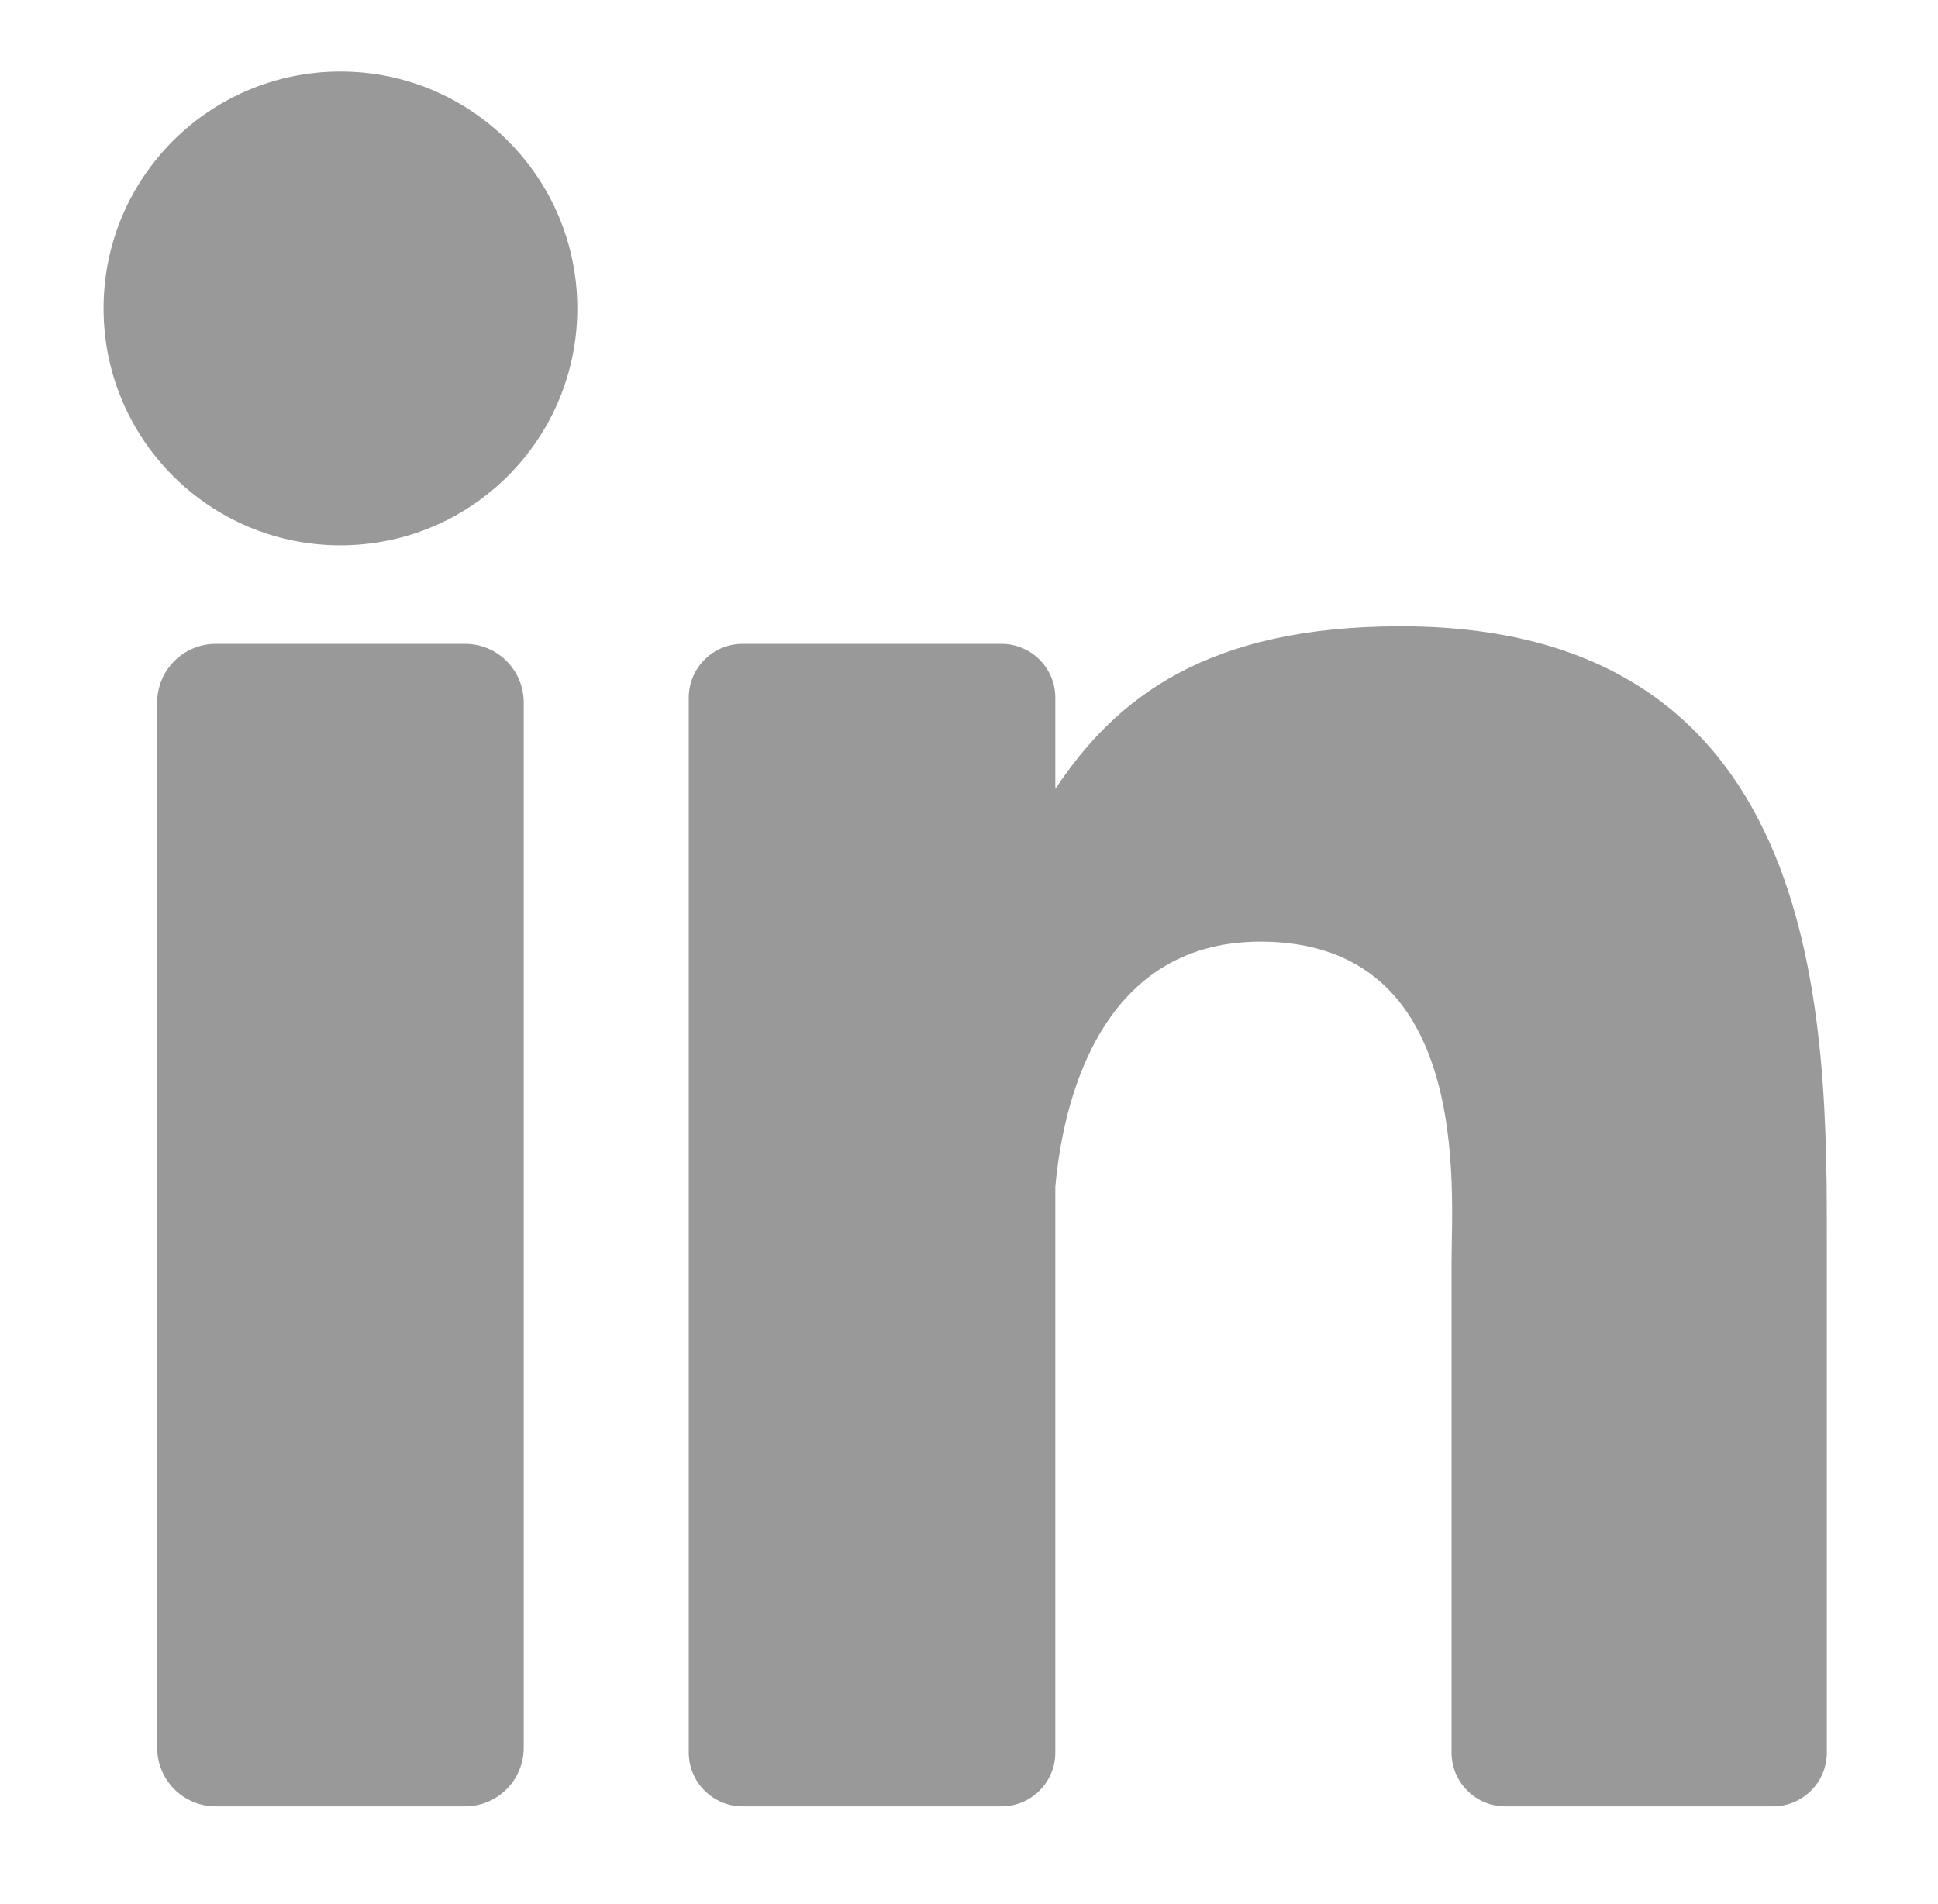
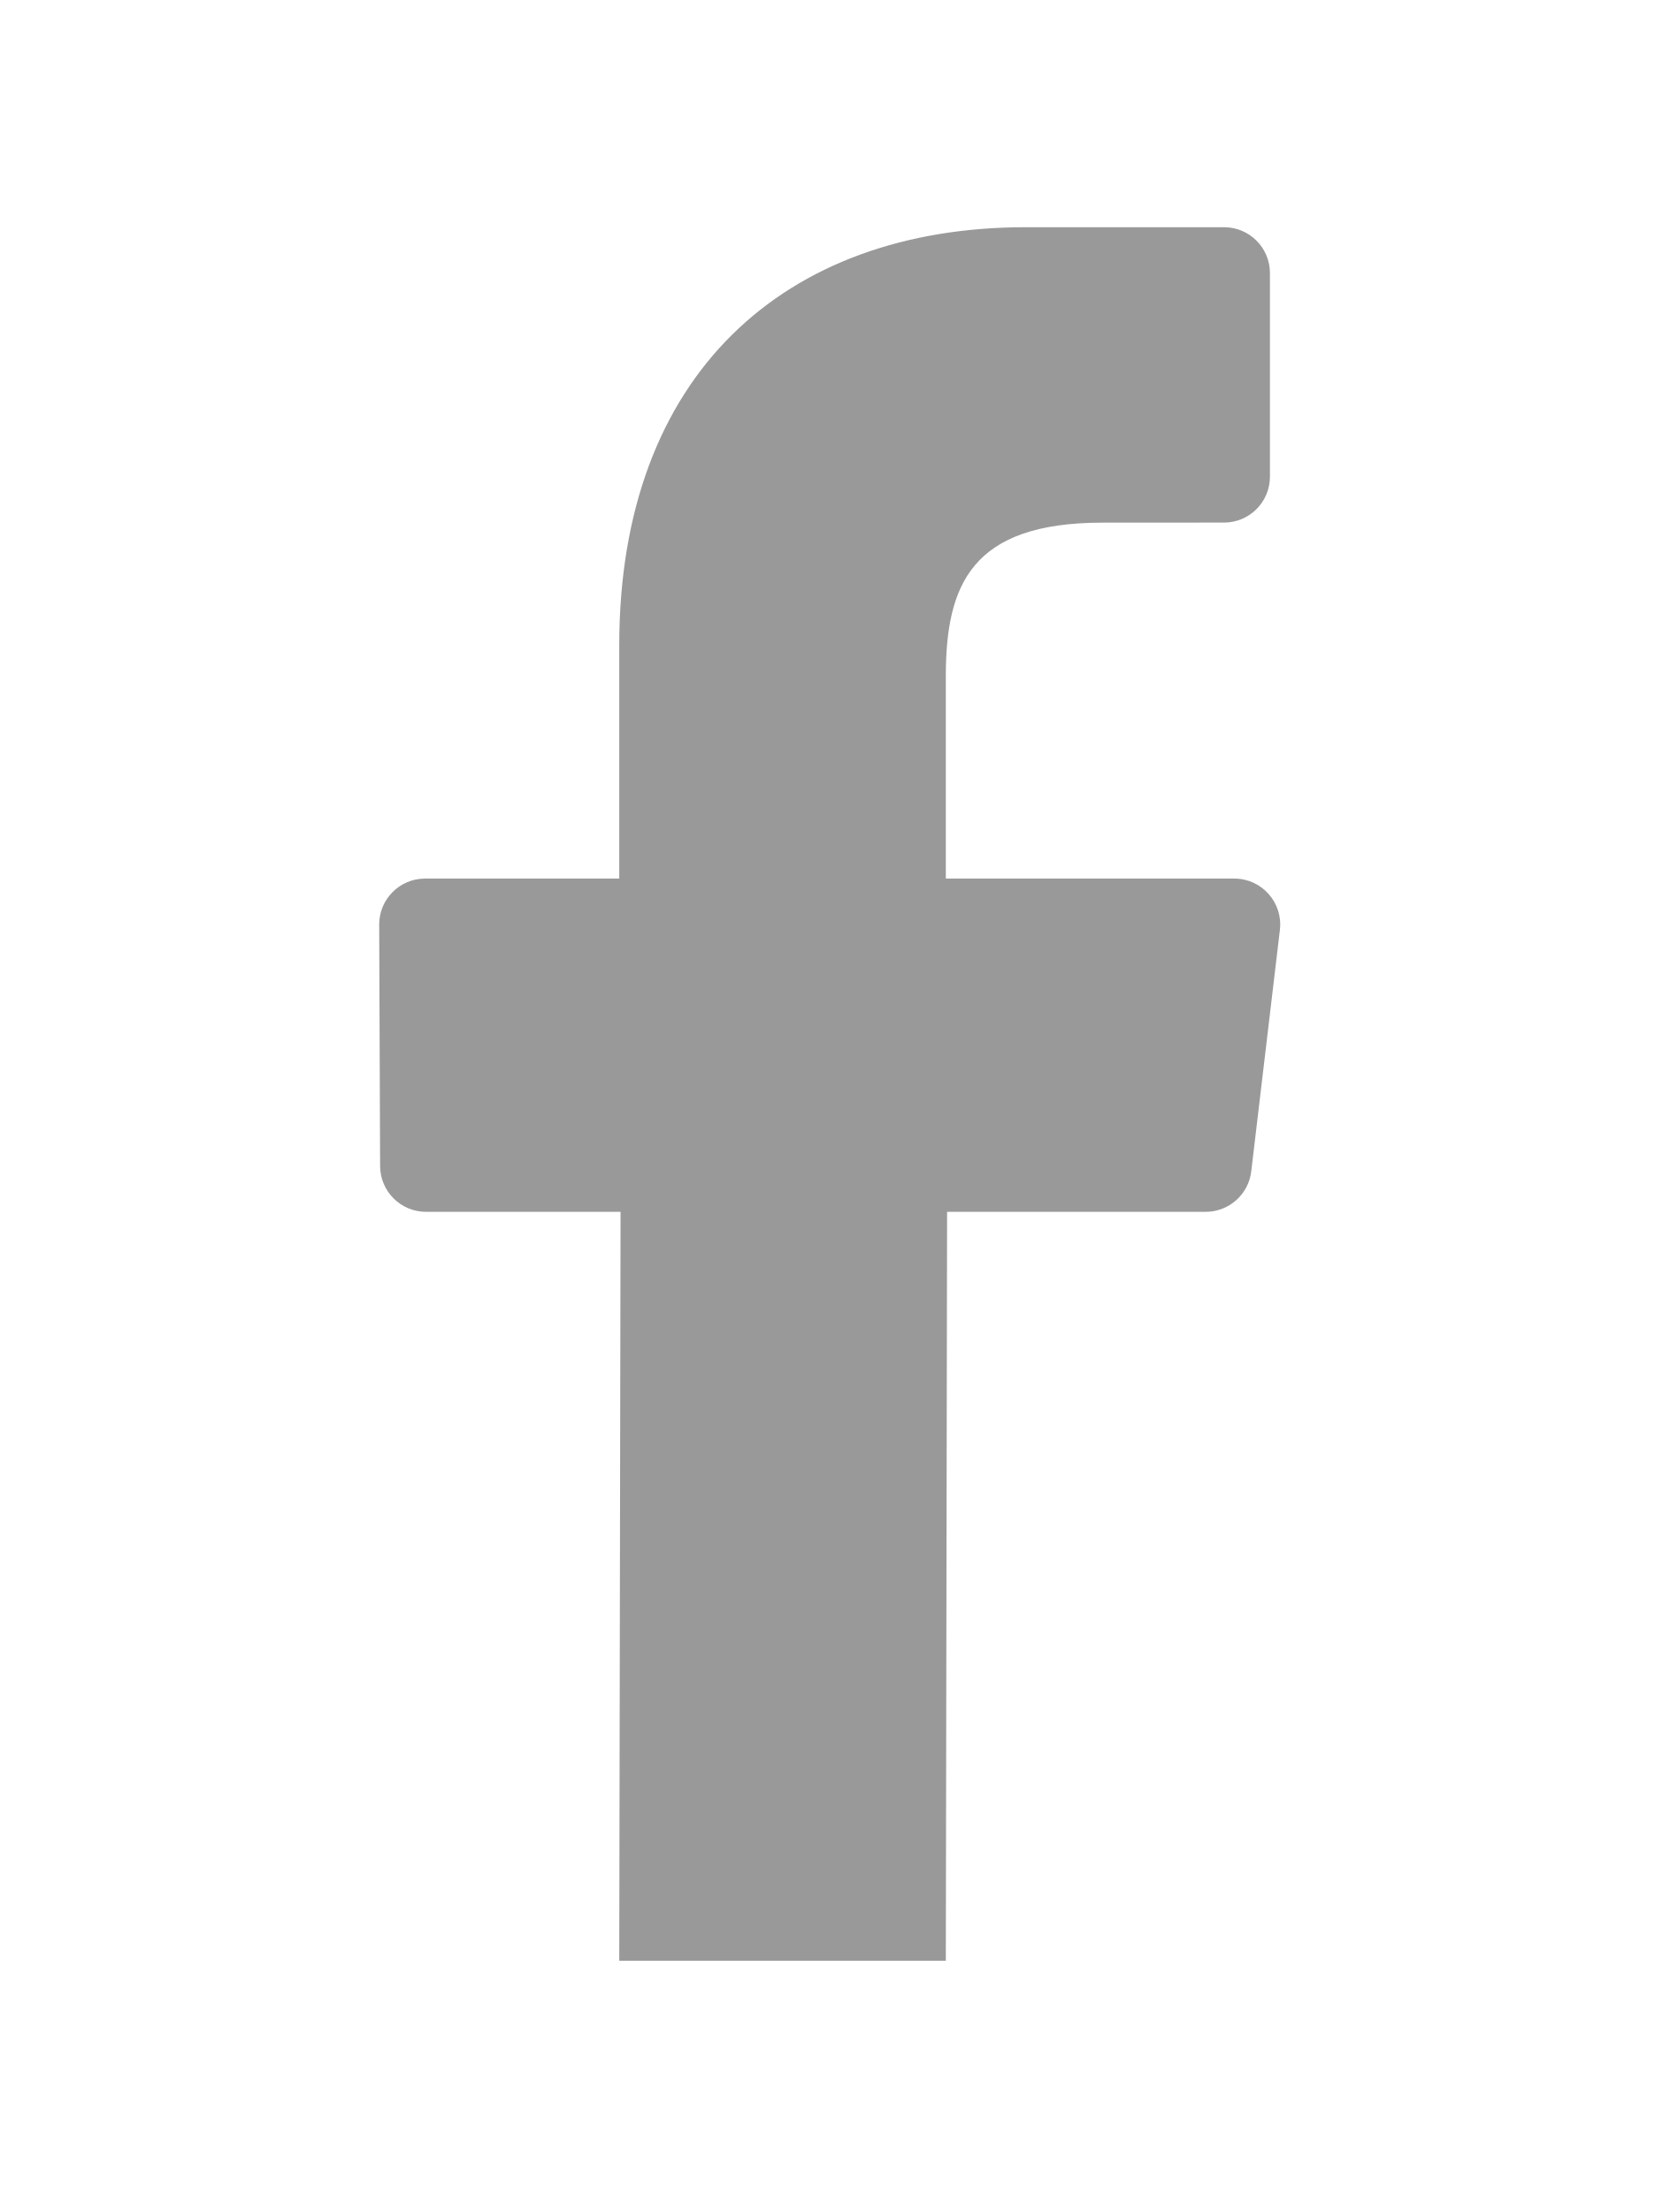
- <svg xmlns="http://www.w3.org/2000/svg" version="1.1" id="Layer_1" x="0px" y="0px" width="170px" height="167px" viewBox="74.139 235.445 170 167" enable-background="new 74.139 235.445 170 167" xml:space="preserve">
-   <path fill="#999999" d="M104.001,241.718c11.479,0,20.78,9.304,20.78,20.78c0,11.474-9.302,20.78-20.78,20.78  c-11.477,0-20.778-9.307-20.778-20.78C83.222,251.021,92.524,241.718,104.001,241.718z" />
-   <path fill="#999999" d="M120.08,297.062v91.69c0,2.84-2.302,5.139-5.142,5.139H93.066c-2.84,0-5.139-2.299-5.139-5.139v-91.69  c0-2.84,2.299-5.14,5.139-5.14h21.872C117.778,291.921,120.08,294.222,120.08,297.062z" />
-   <path fill="#999999" d="M234.39,344.789v44.379c0,2.608-2.116,4.723-4.726,4.723h-23.473c-2.609,0-4.724-2.114-4.724-4.723v-43.013  c0-6.413,1.881-28.115-16.768-28.115c-14.467,0-17.402,14.854-17.989,21.521v49.606c0,2.608-2.114,4.723-4.726,4.723h-22.701  c-2.609,0-4.726-2.114-4.726-4.723v-92.524c0-2.607,2.116-4.723,4.726-4.723h22.701c2.611,0,4.726,2.116,4.726,4.723v8.001  c5.365-8.051,13.337-14.264,30.309-14.264C234.603,290.382,234.39,325.497,234.39,344.789z" />
+ <svg xmlns="http://www.w3.org/2000/svg" version="1.1" id="Layer_1" x="0px" y="0px" width="144.525px" height="190.491px" viewBox="306.229 428.035 144.525 190.491" enable-background="new 306.229 428.035 144.525 190.491" xml:space="preserve">
+   <path fill="#999999" d="M412.552,503.695c2.369,0,4.207,2.068,3.928,4.42l-2.466,20.789c-0.236,1.991-1.923,3.49-3.927,3.49h-22.275  l-0.109,64.496h-28.131l0.112-64.496h-16.759c-2.177,0-3.944-1.762-3.953-3.939l-0.079-20.79c-0.009-2.19,1.765-3.97,3.954-3.97  h16.725v-20.09c0-23.311,14.238-36.004,35.035-36.004h17.063c2.185,0,3.953,1.77,3.953,3.953v17.53c0,2.183-1.767,3.951-3.95,3.954  l-10.473,0.006c-11.31,0-13.498,5.373-13.498,13.259v17.392H412.552z" />
</svg>
